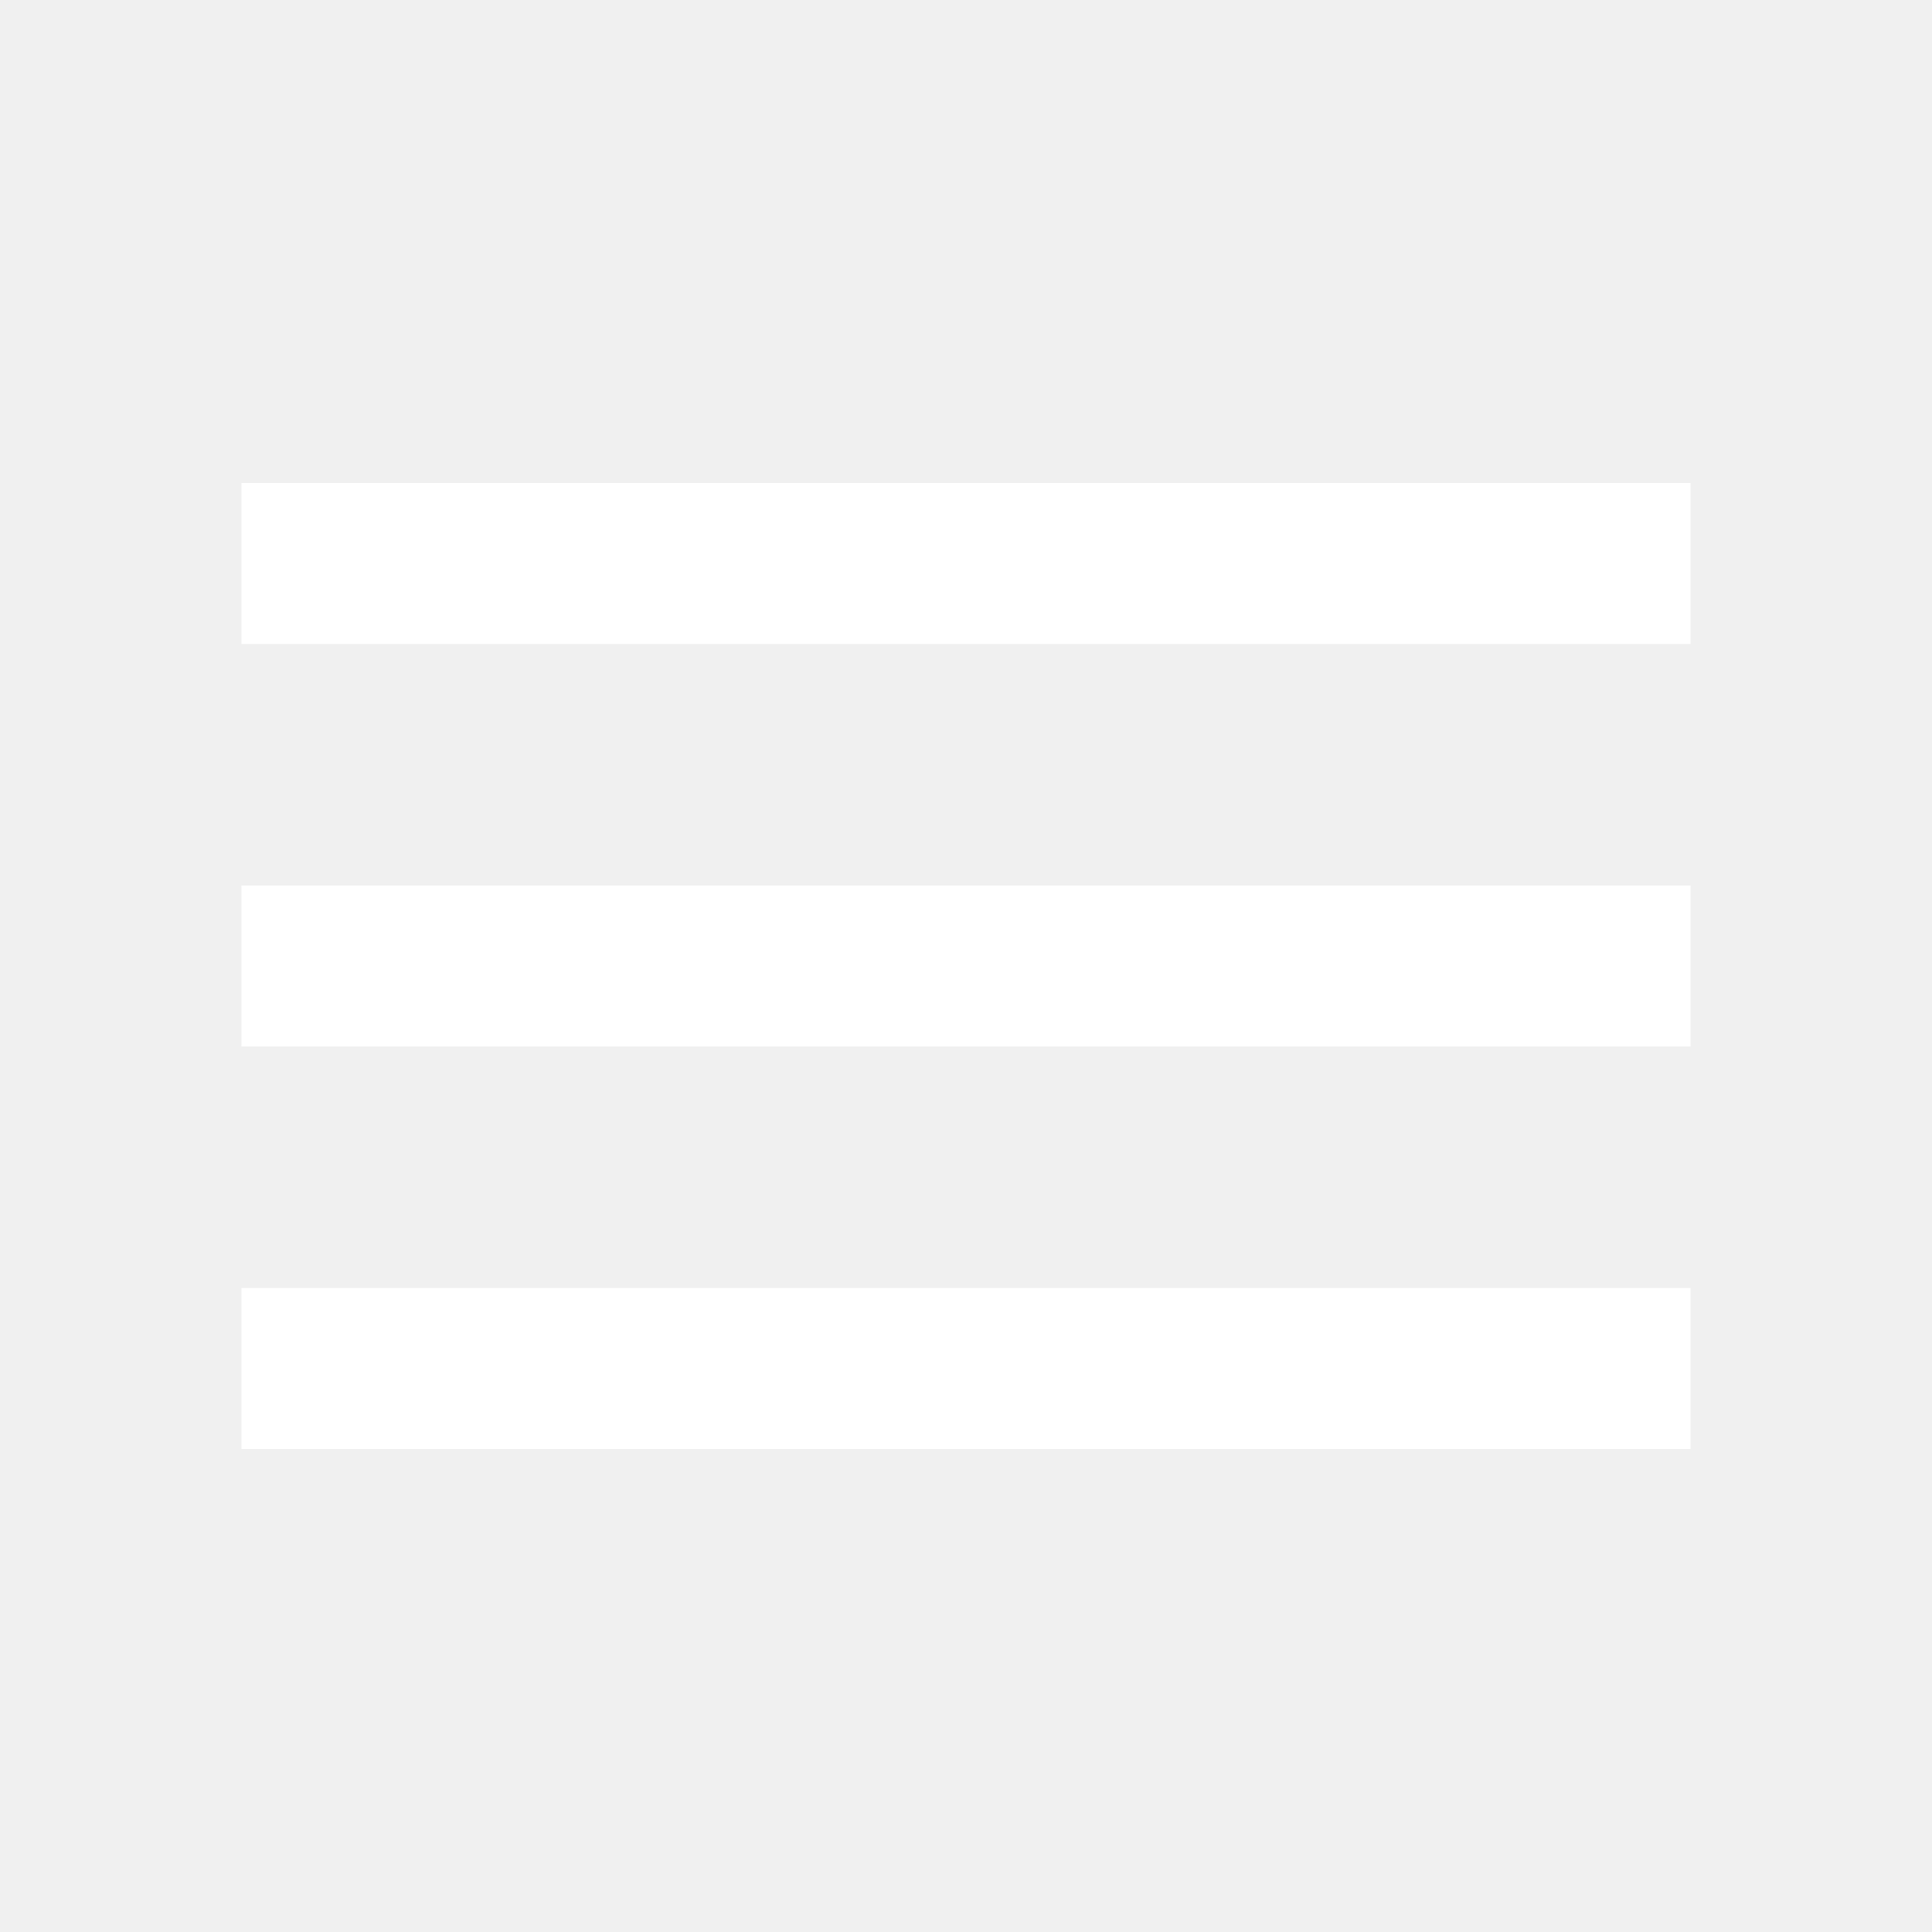
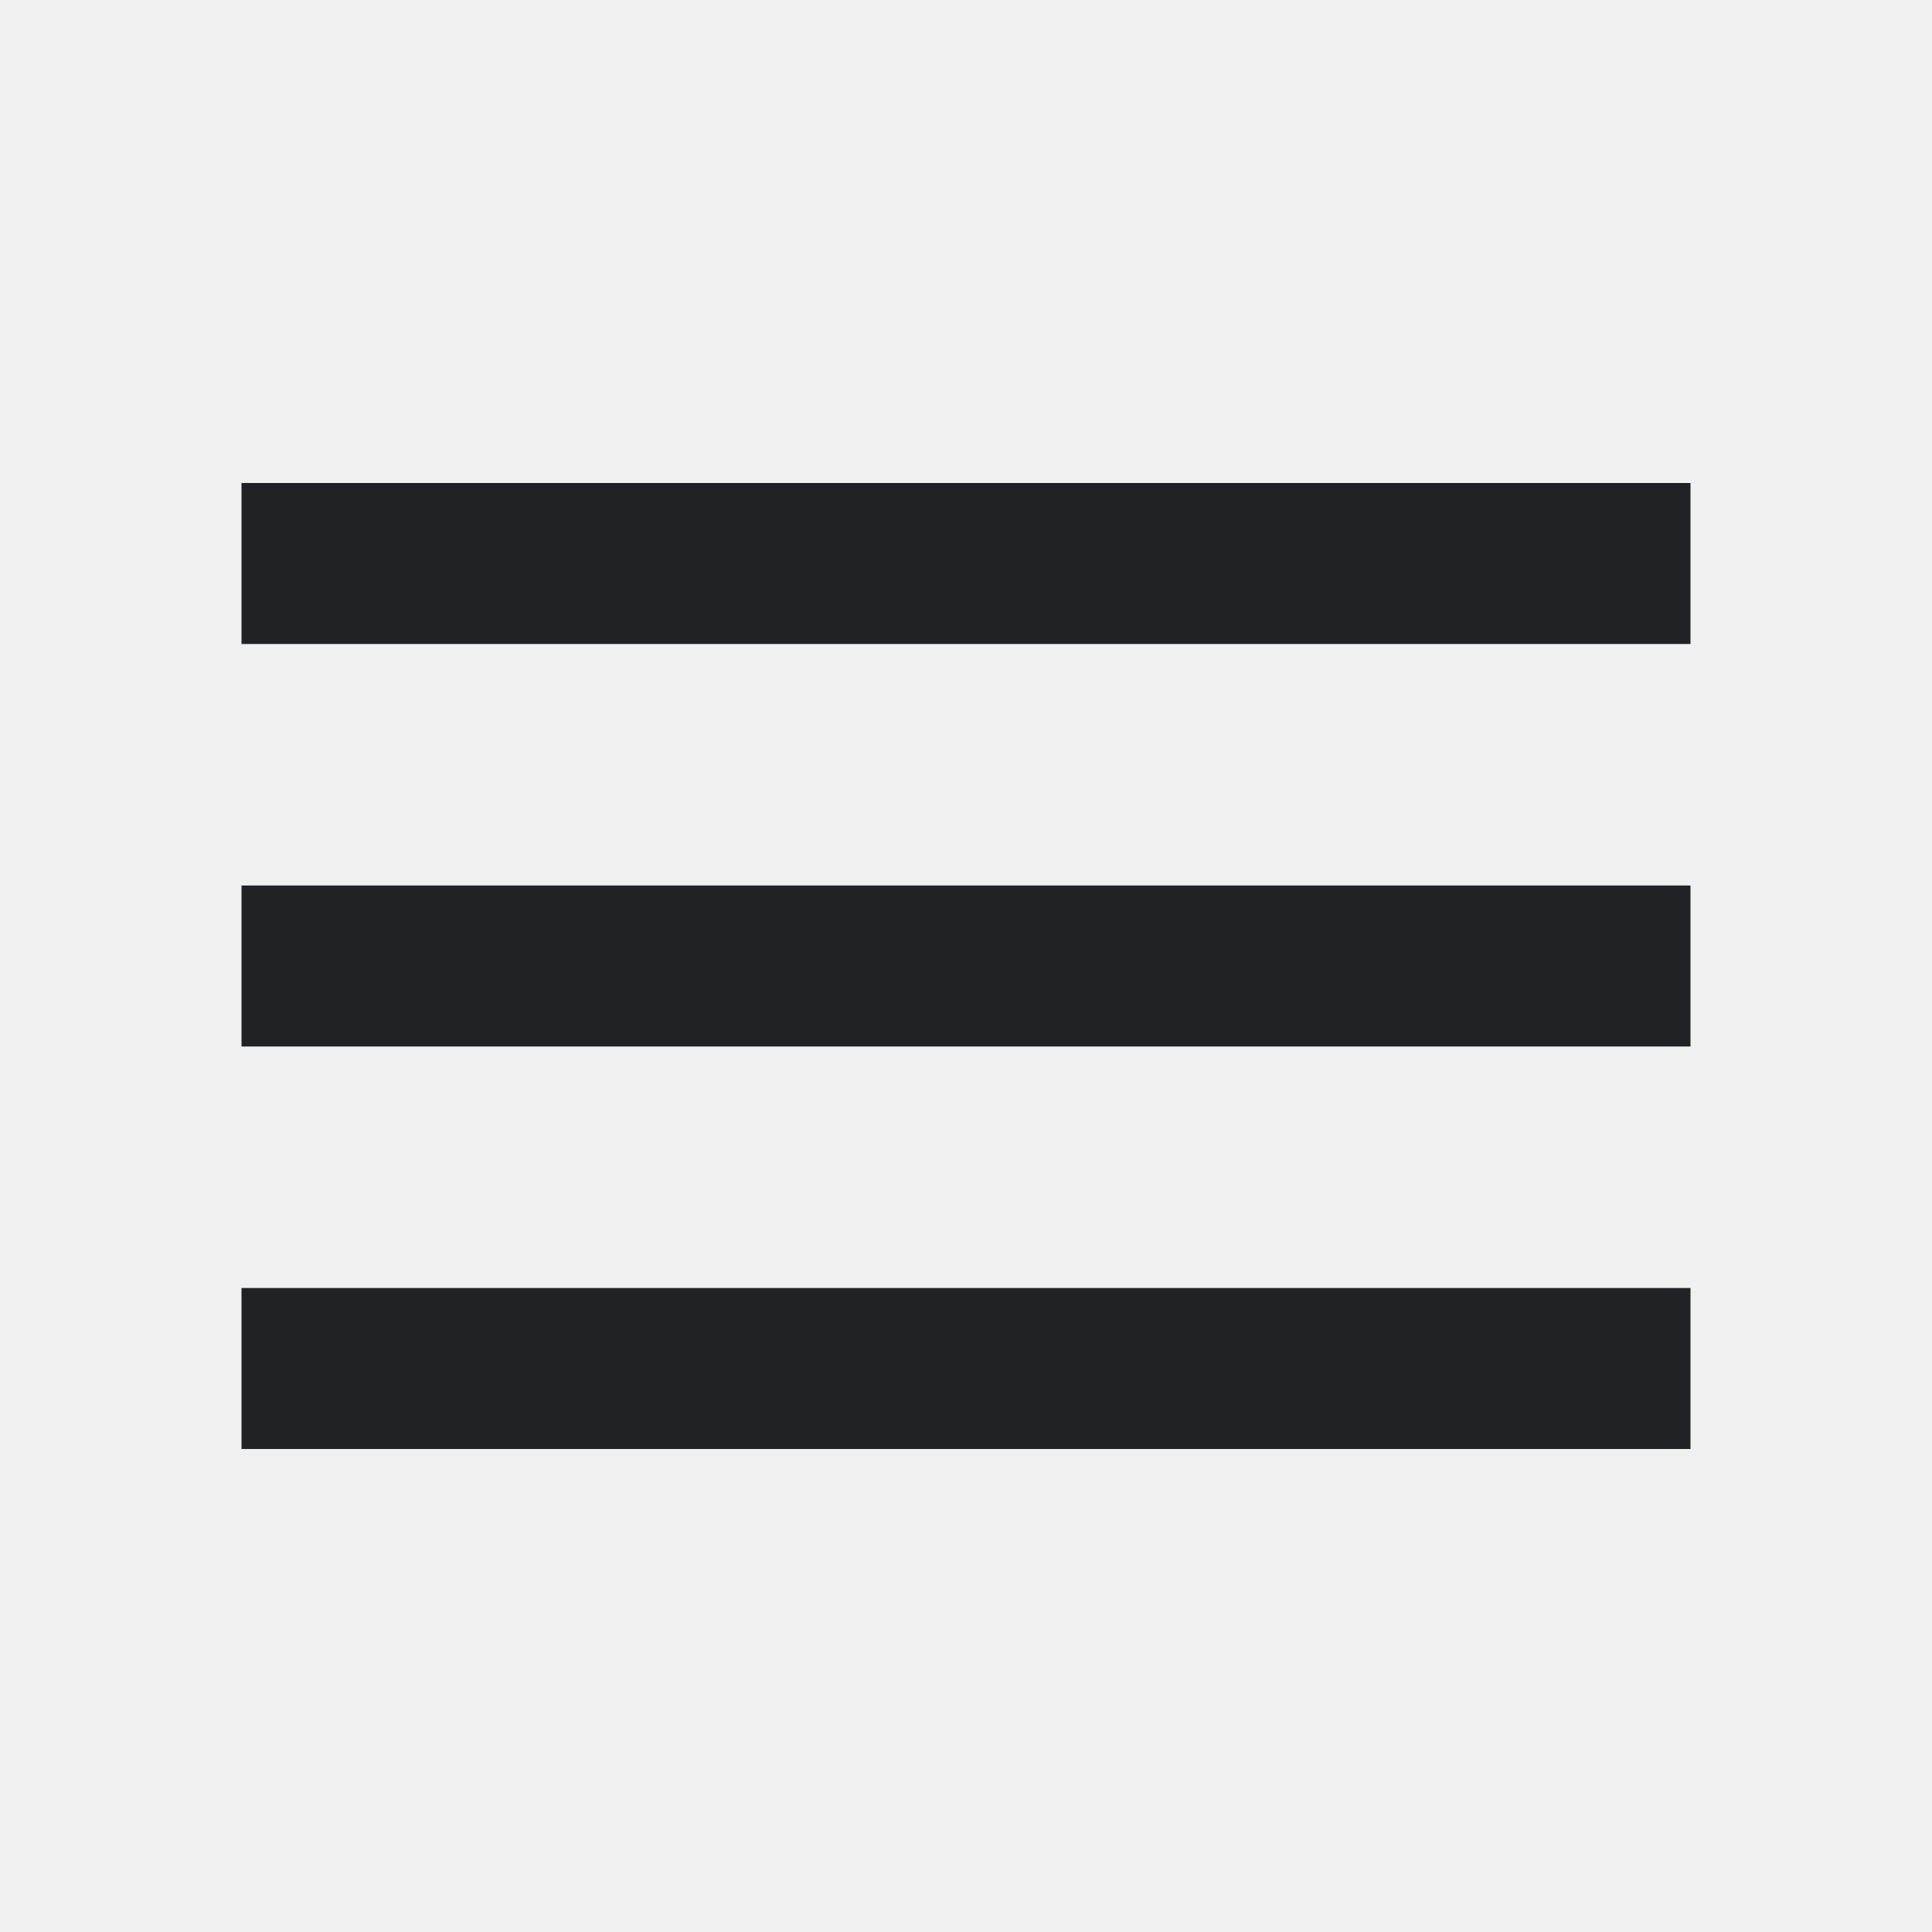
- <svg xmlns="http://www.w3.org/2000/svg" width="24" height="24" viewBox="0 0 24 24">
-   <path d="M0 0h24v24h-24z" fill="none" />
-   <path d="M3 18h18v-2h-18v2zm0-5h18v-2h-18v2zm0-7v2h18v-2h-18z" fill="#fff" />
+ <svg xmlns="http://www.w3.org/2000/svg" width="24" height="24" viewBox="0 0 24 24" version="1.1" id="svg6">
+   <defs id="defs10" />
+   <path d="M0 0h24v24h-24z" fill="none" id="path2" />
+   <path d="M3 18h18v-2h-18v2zm0-5h18v-2h-18v2zm0-7v2h18v-2h-18z" fill="#fff" id="path4" style="fill:#202225;fill-opacity:1" />
</svg>
